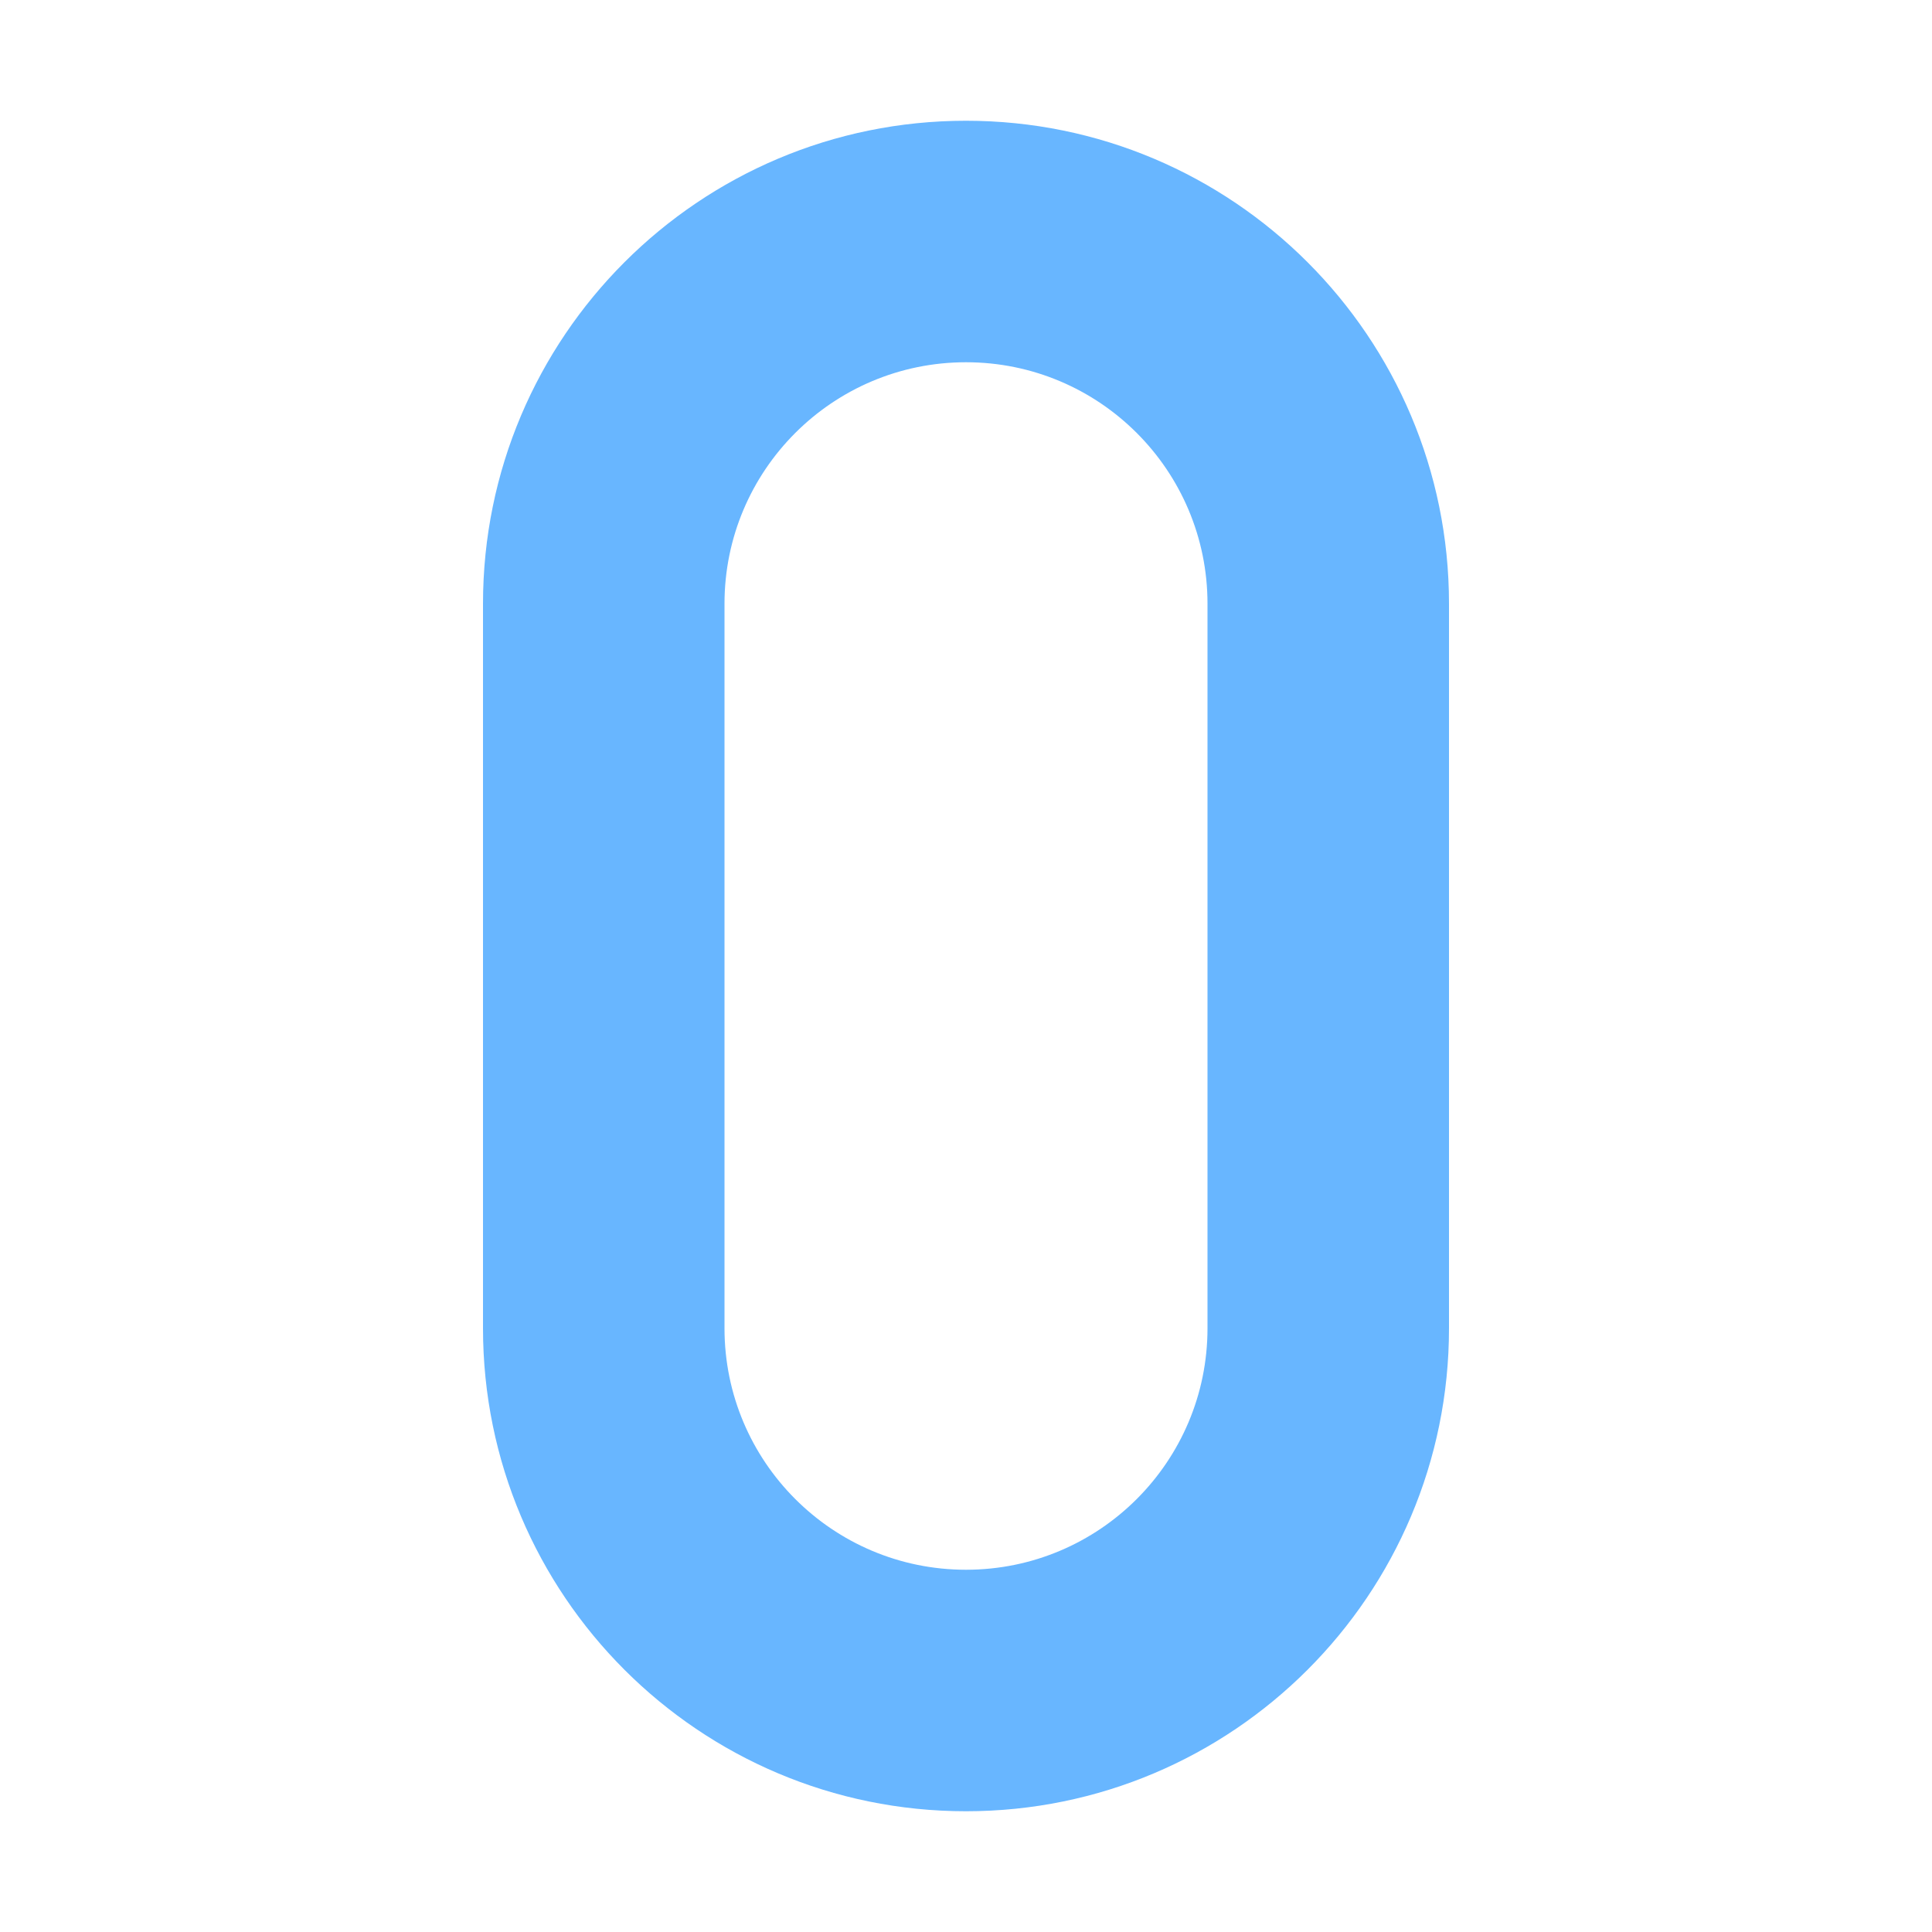
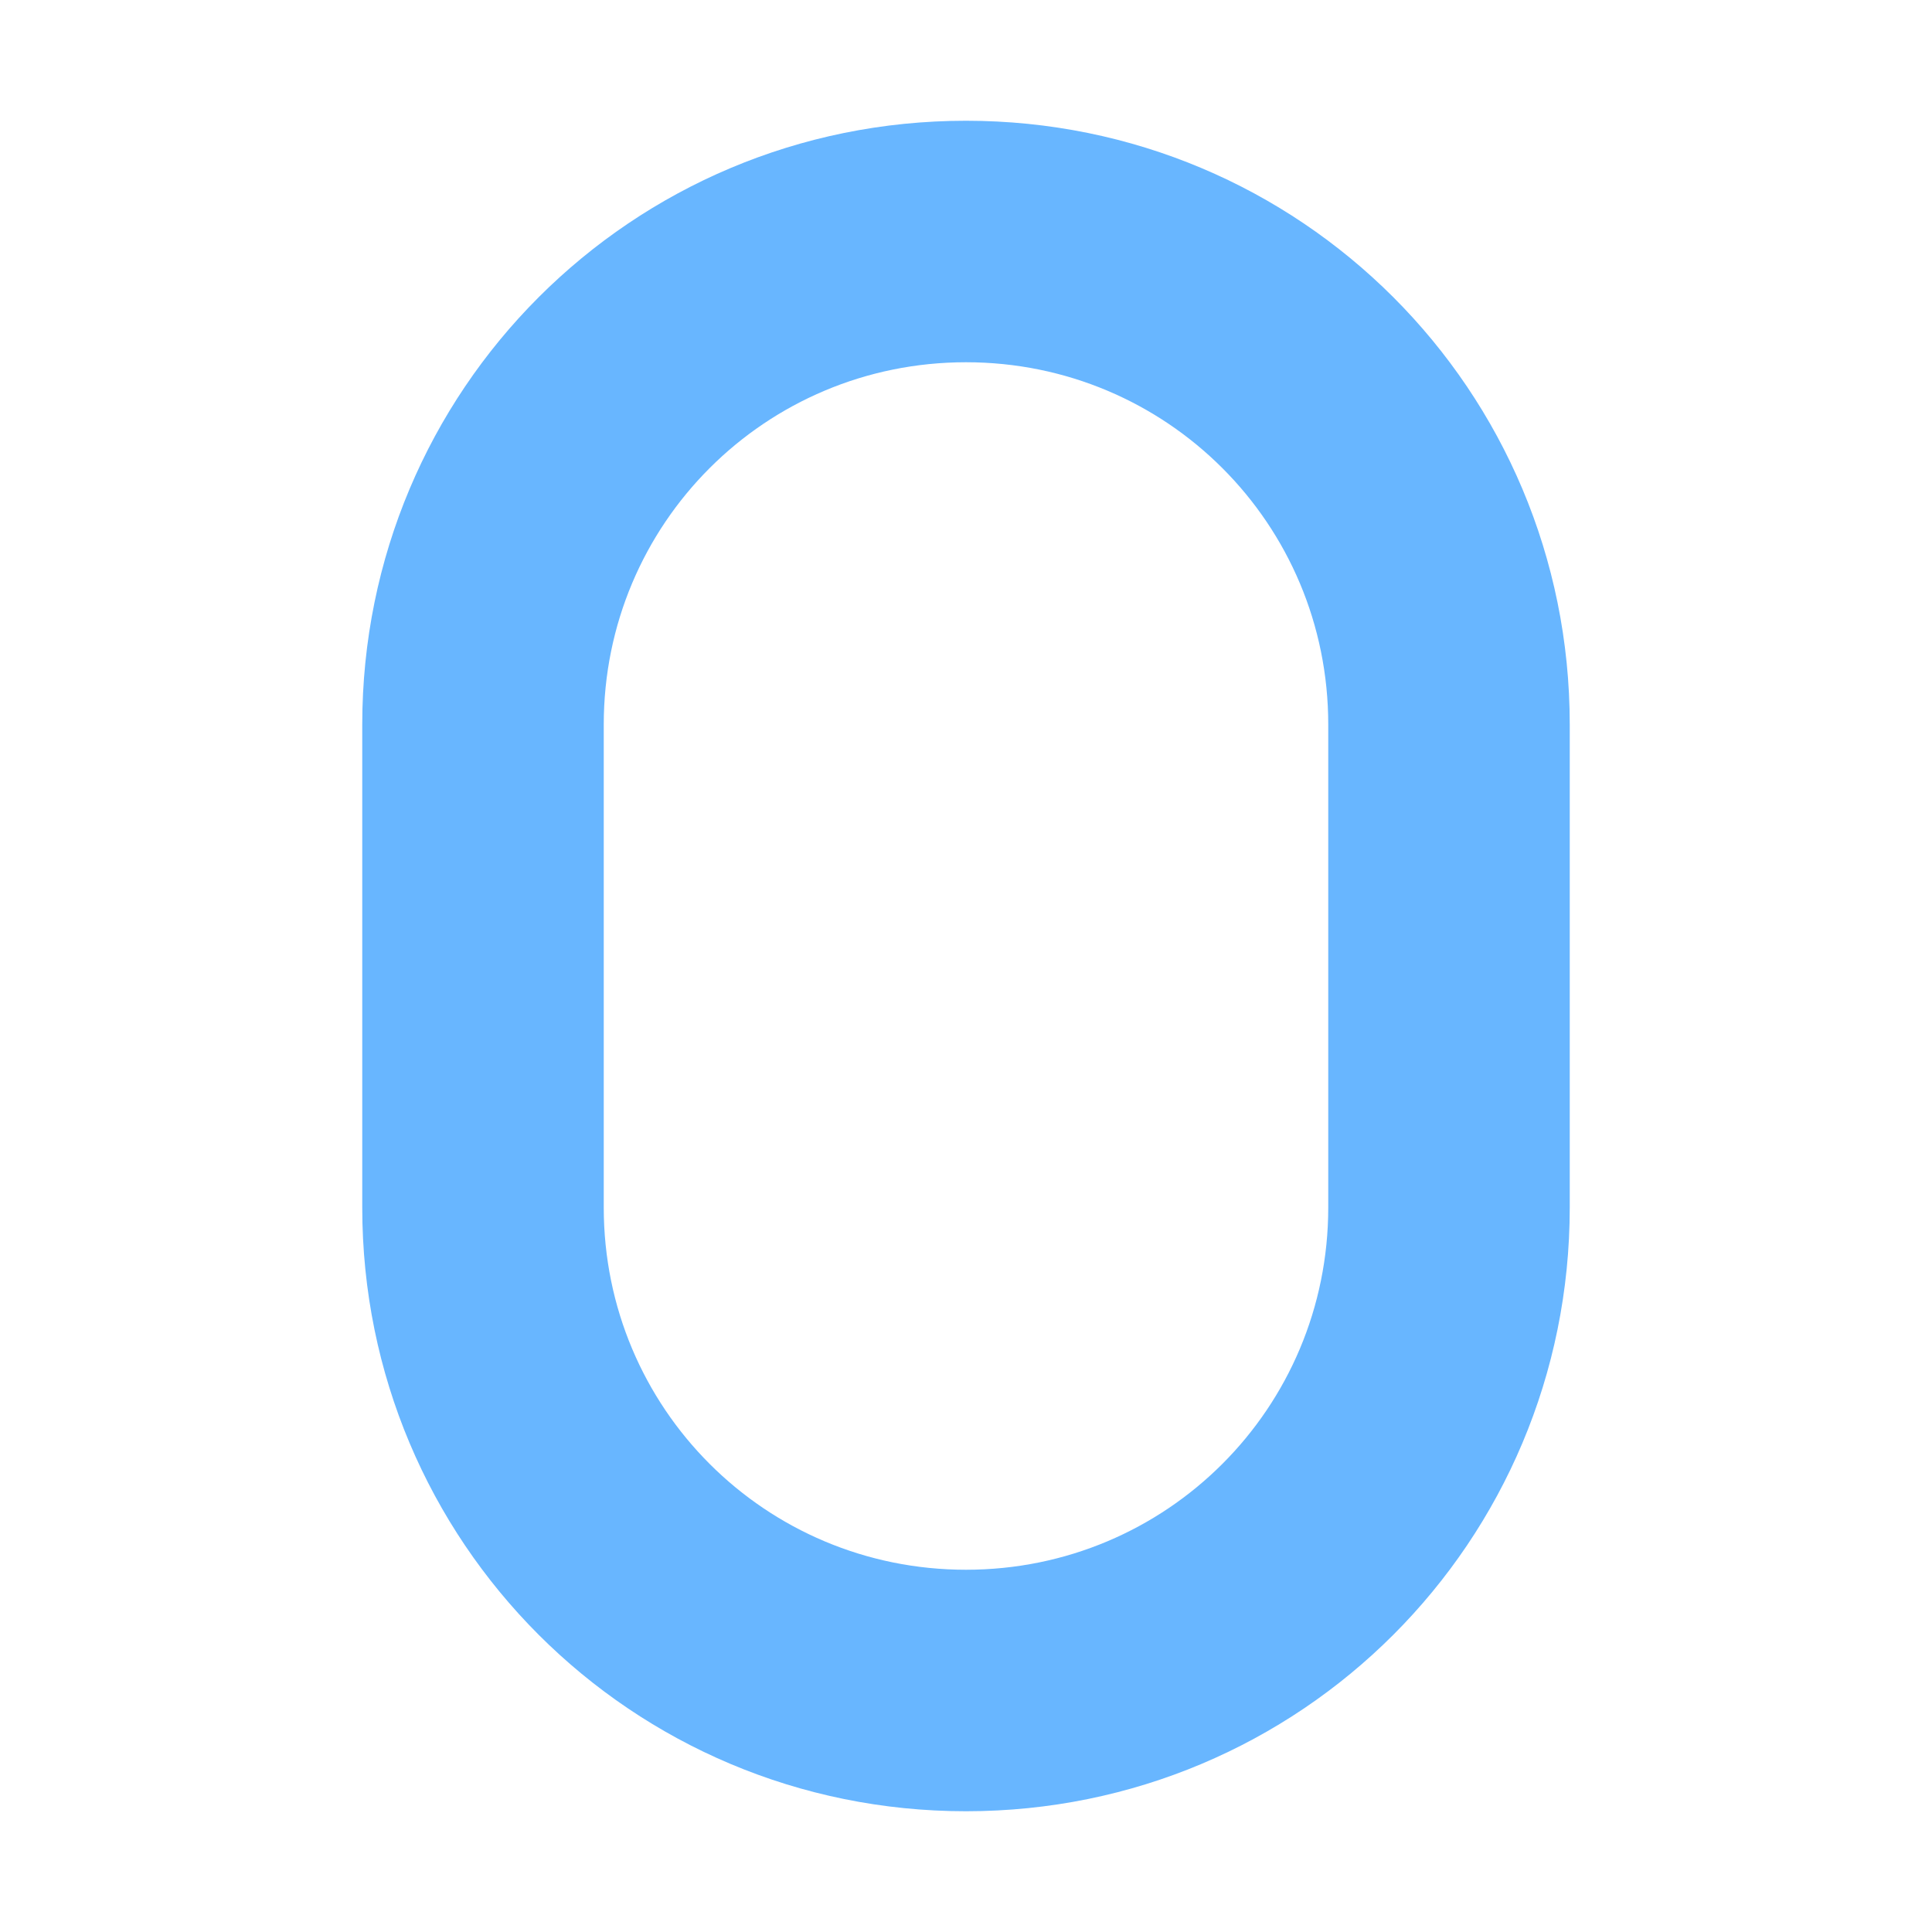
<svg xmlns="http://www.w3.org/2000/svg" version="1.1" id="svg2" viewBox="0 0 16 16" height="16" width="16">
  <defs id="defs4" />
  <g transform="translate(0,-1036.362)" id="layer1">
-     <path style="opacity:1;fill:#68b6ff;fill-opacity:1;stroke:none;stroke-width:4;stroke-linecap:butt;stroke-linejoin:round;stroke-miterlimit:4;stroke-dasharray:none;stroke-dashoffset:0;stroke-opacity:1" d="M 8 1 A 4 4 0 0 0 4 5 L 4 11 A 4 4 0 0 0 8 15 A 4 4 0 0 0 12 11 L 12 5 A 4 4 0 0 0 8 1 z M 8 3 A 2 2 0 0 1 10 5 L 10 11 A 2 2 0 0 1 8 13 A 2 2 0 0 1 6 11 L 6 5 A 2 2 0 0 1 8 3 z " transform="translate(0,1036.362)" id="path4135" />
+     <path style="fill:#68b6ff;fill-opacity:1;stroke-width:0;stroke-linecap:round;stroke-linejoin:round" d="M 8 1 C 5.23 1 3 3.23 3 6 L 3 10 C 3 12.77 5.23 15 8 15 C 10.77 15 13 12.77 13 10 L 13 6 C 13 3.23 10.77 1 8 1 z M 8 3 C 9.662 3 11 4.338 11 6 L 11 10 C 11 11.662 9.662 13 8 13 C 6.338 13 5 11.662 5 10 L 5 6 C 5 4.338 6.338 3 8 3 z " transform="translate(0,1036.362)" id="rect4278" />
  </g>
</svg>
